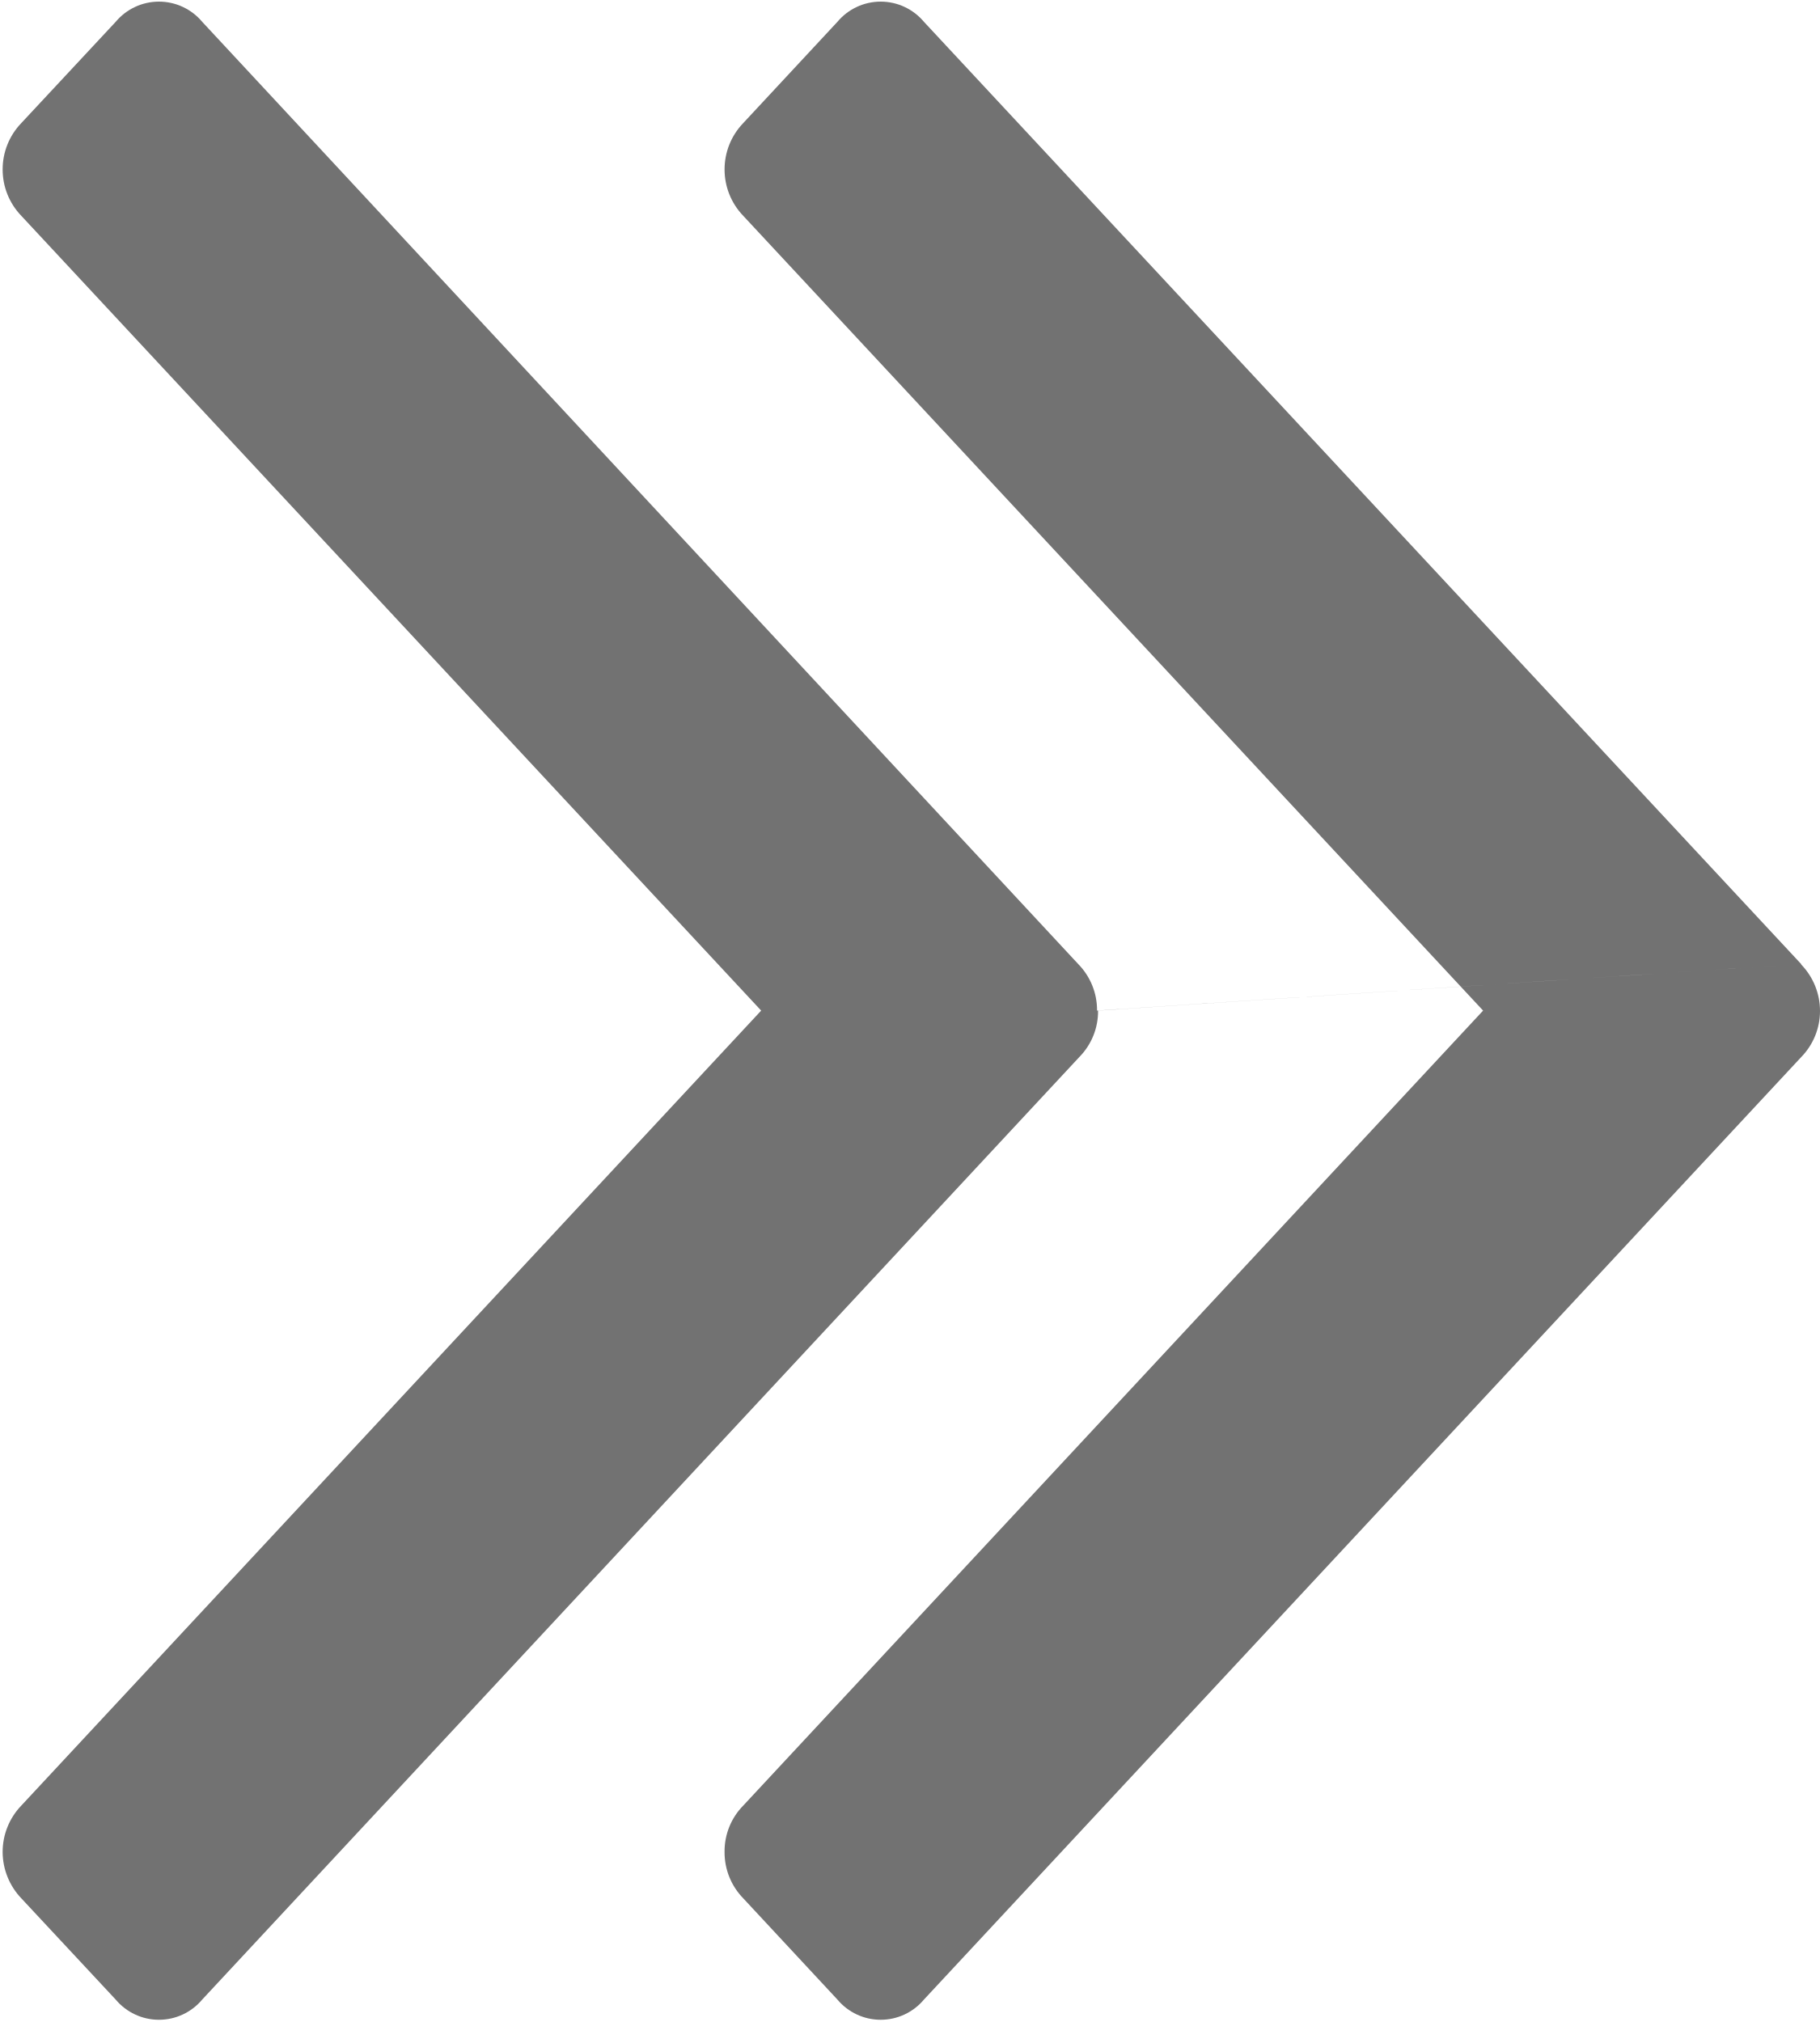
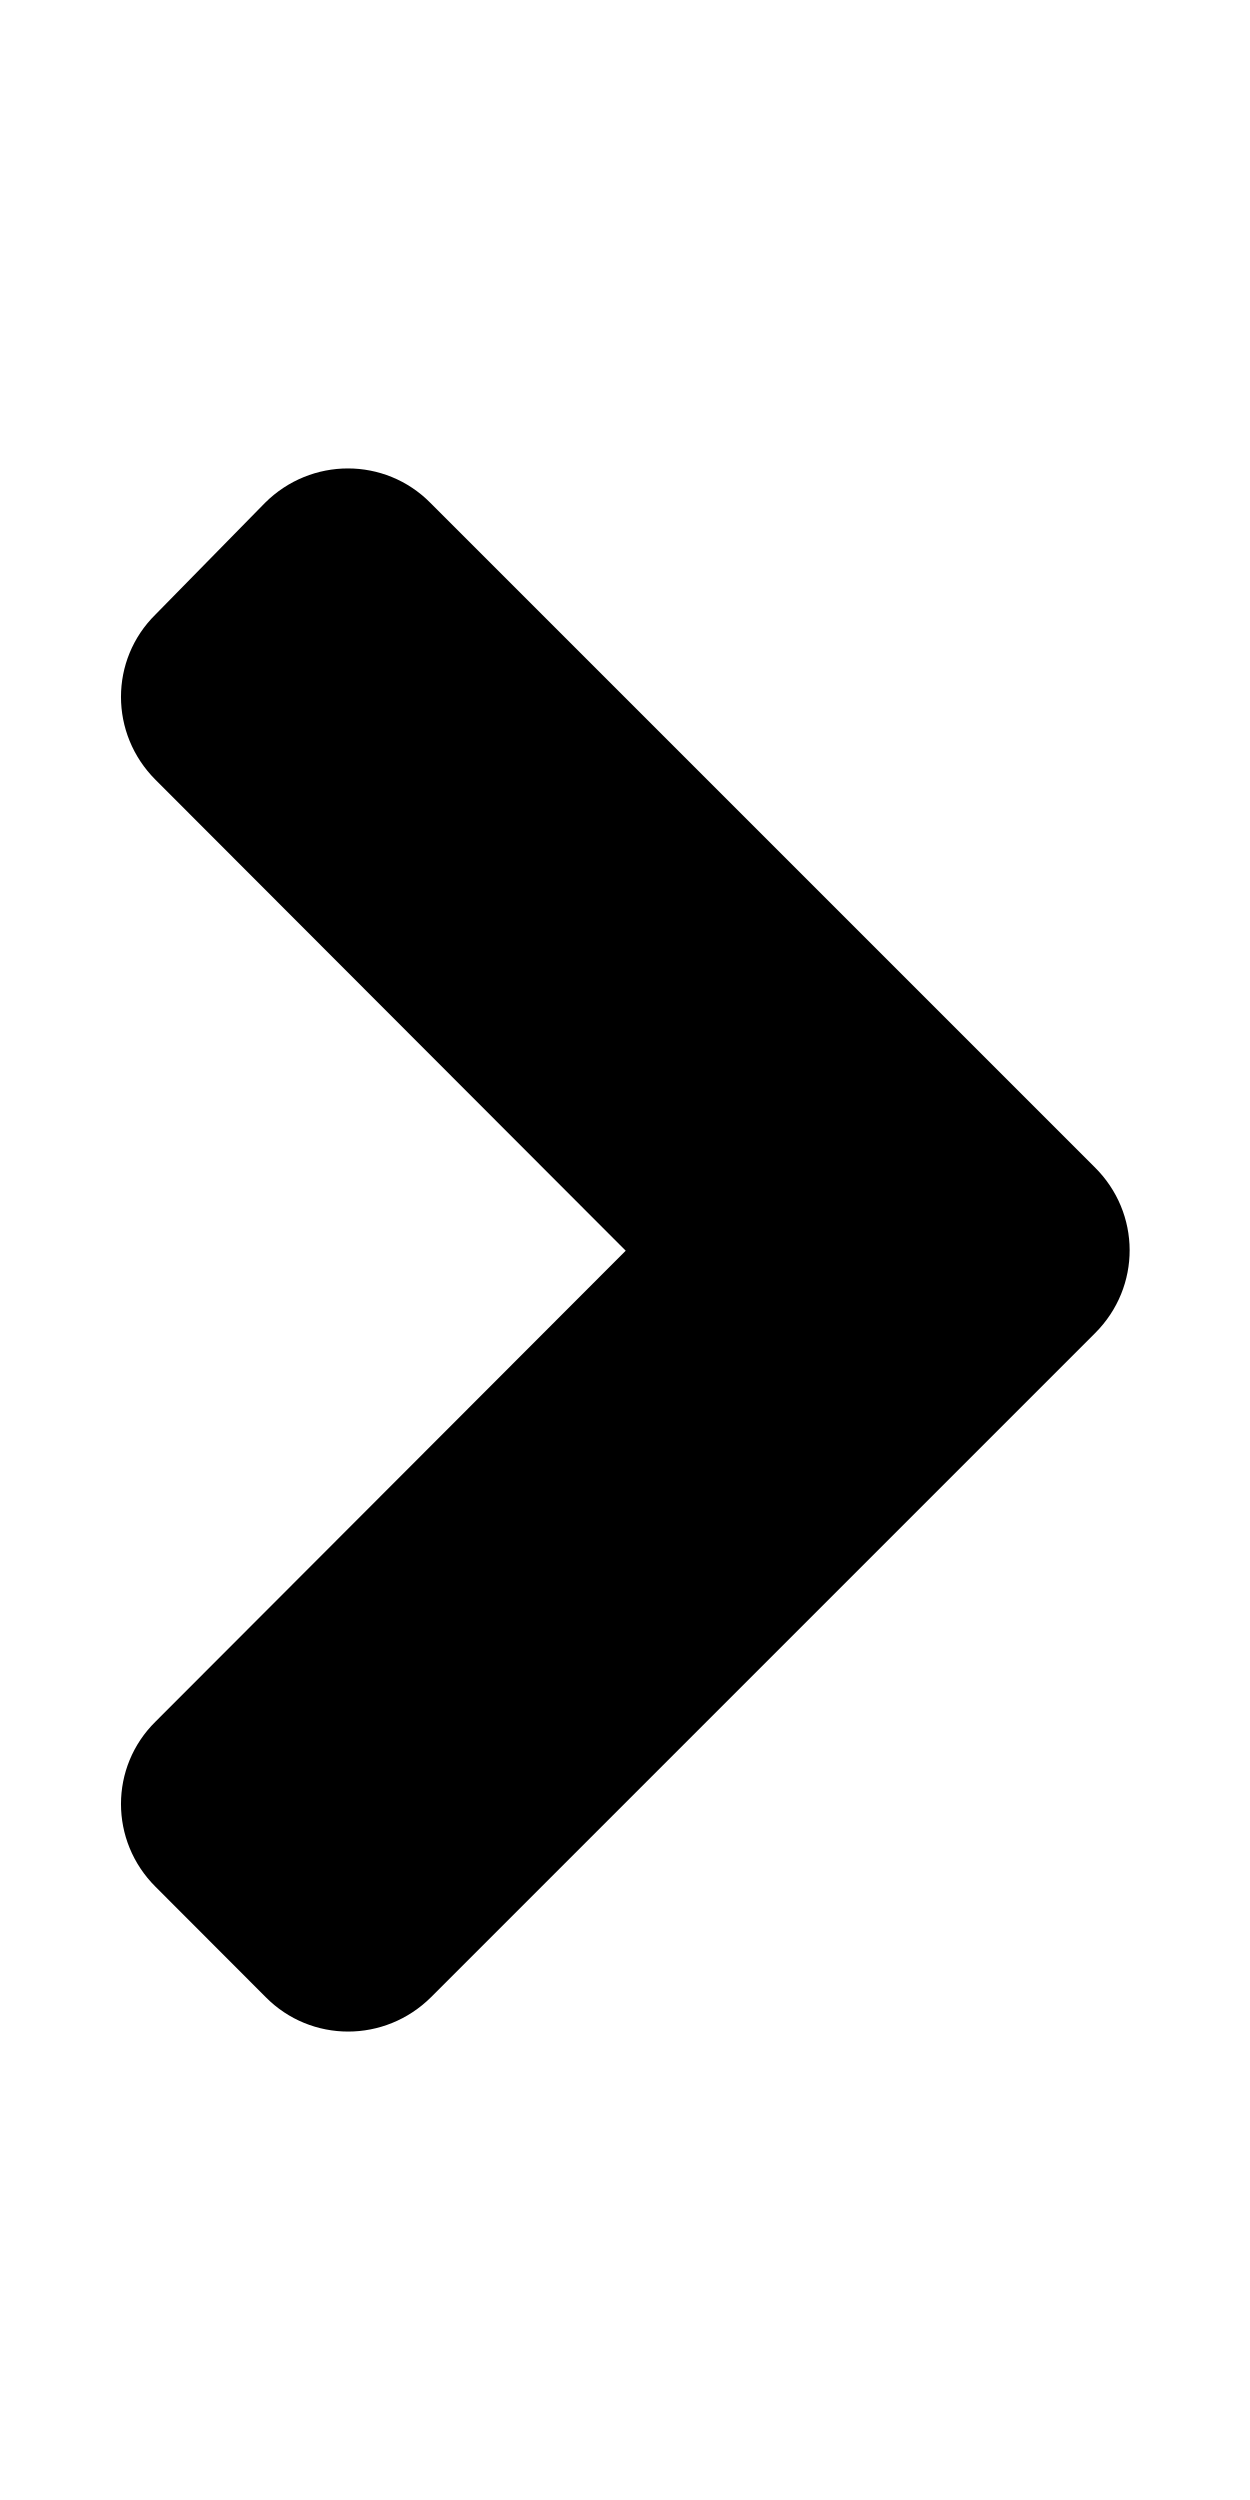
- <svg xmlns="http://www.w3.org/2000/svg" width="9" height="10" viewBox="0 0 9 10">
-   <defs>
-     <style>
-       .cls-1 {
-         fill: #727272;
-         fill-rule: evenodd;
-       }
-     </style>
-   </defs>
-   <path id="angle_right" class="cls-1" d="M975.907,320.768l-4.338-4.66a0.279,0.279,0,0,0-.428,0l-0.465.5a0.331,0.331,0,0,0,0,.46l3.658,3.93-3.658,3.931a0.322,0.322,0,0,0-.093.23,0.325,0.325,0,0,0,.093.23l0.465,0.5a0.279,0.279,0,0,0,.428,0l4.338-4.661A0.326,0.326,0,0,0,976,321a0.33,0.33,0,0,0-.093-0.23h0Zm0,0-3.482.23a0.325,0.325,0,0,0-.093-0.23L968,316.108a0.279,0.279,0,0,0-.428,0l-0.466.5a0.331,0.331,0,0,0,0,.46l3.658,3.93-3.658,3.931a0.331,0.331,0,0,0-.093.23,0.334,0.334,0,0,0,.093.23l0.466,0.5a0.279,0.279,0,0,0,.428,0l4.337-4.661a0.322,0.322,0,0,0,.093-0.23h0Zm0,0" transform="translate(-967 -316)" />
+ <svg xmlns="http://www.w3.org/2000/svg" width="7pt" height="14pt" viewBox="0 0 7 14" version="1.1">
+   <g>
+     <path d="M 6.133 7.465 L 2.414 11.184 C 2.156 11.441 1.742 11.441 1.488 11.184 L 0.871 10.566 C 0.613 10.309 0.613 9.895 0.871 9.641 L 3.504 7.004 L 0.871 4.367 C 0.613 4.109 0.613 3.695 0.871 3.441 L 1.484 2.816 C 1.742 2.559 2.156 2.559 2.41 2.816 L 6.129 6.535 C 6.391 6.793 6.391 7.207 6.133 7.465 Z M 6.133 7.465 " />
+   </g>
</svg>
